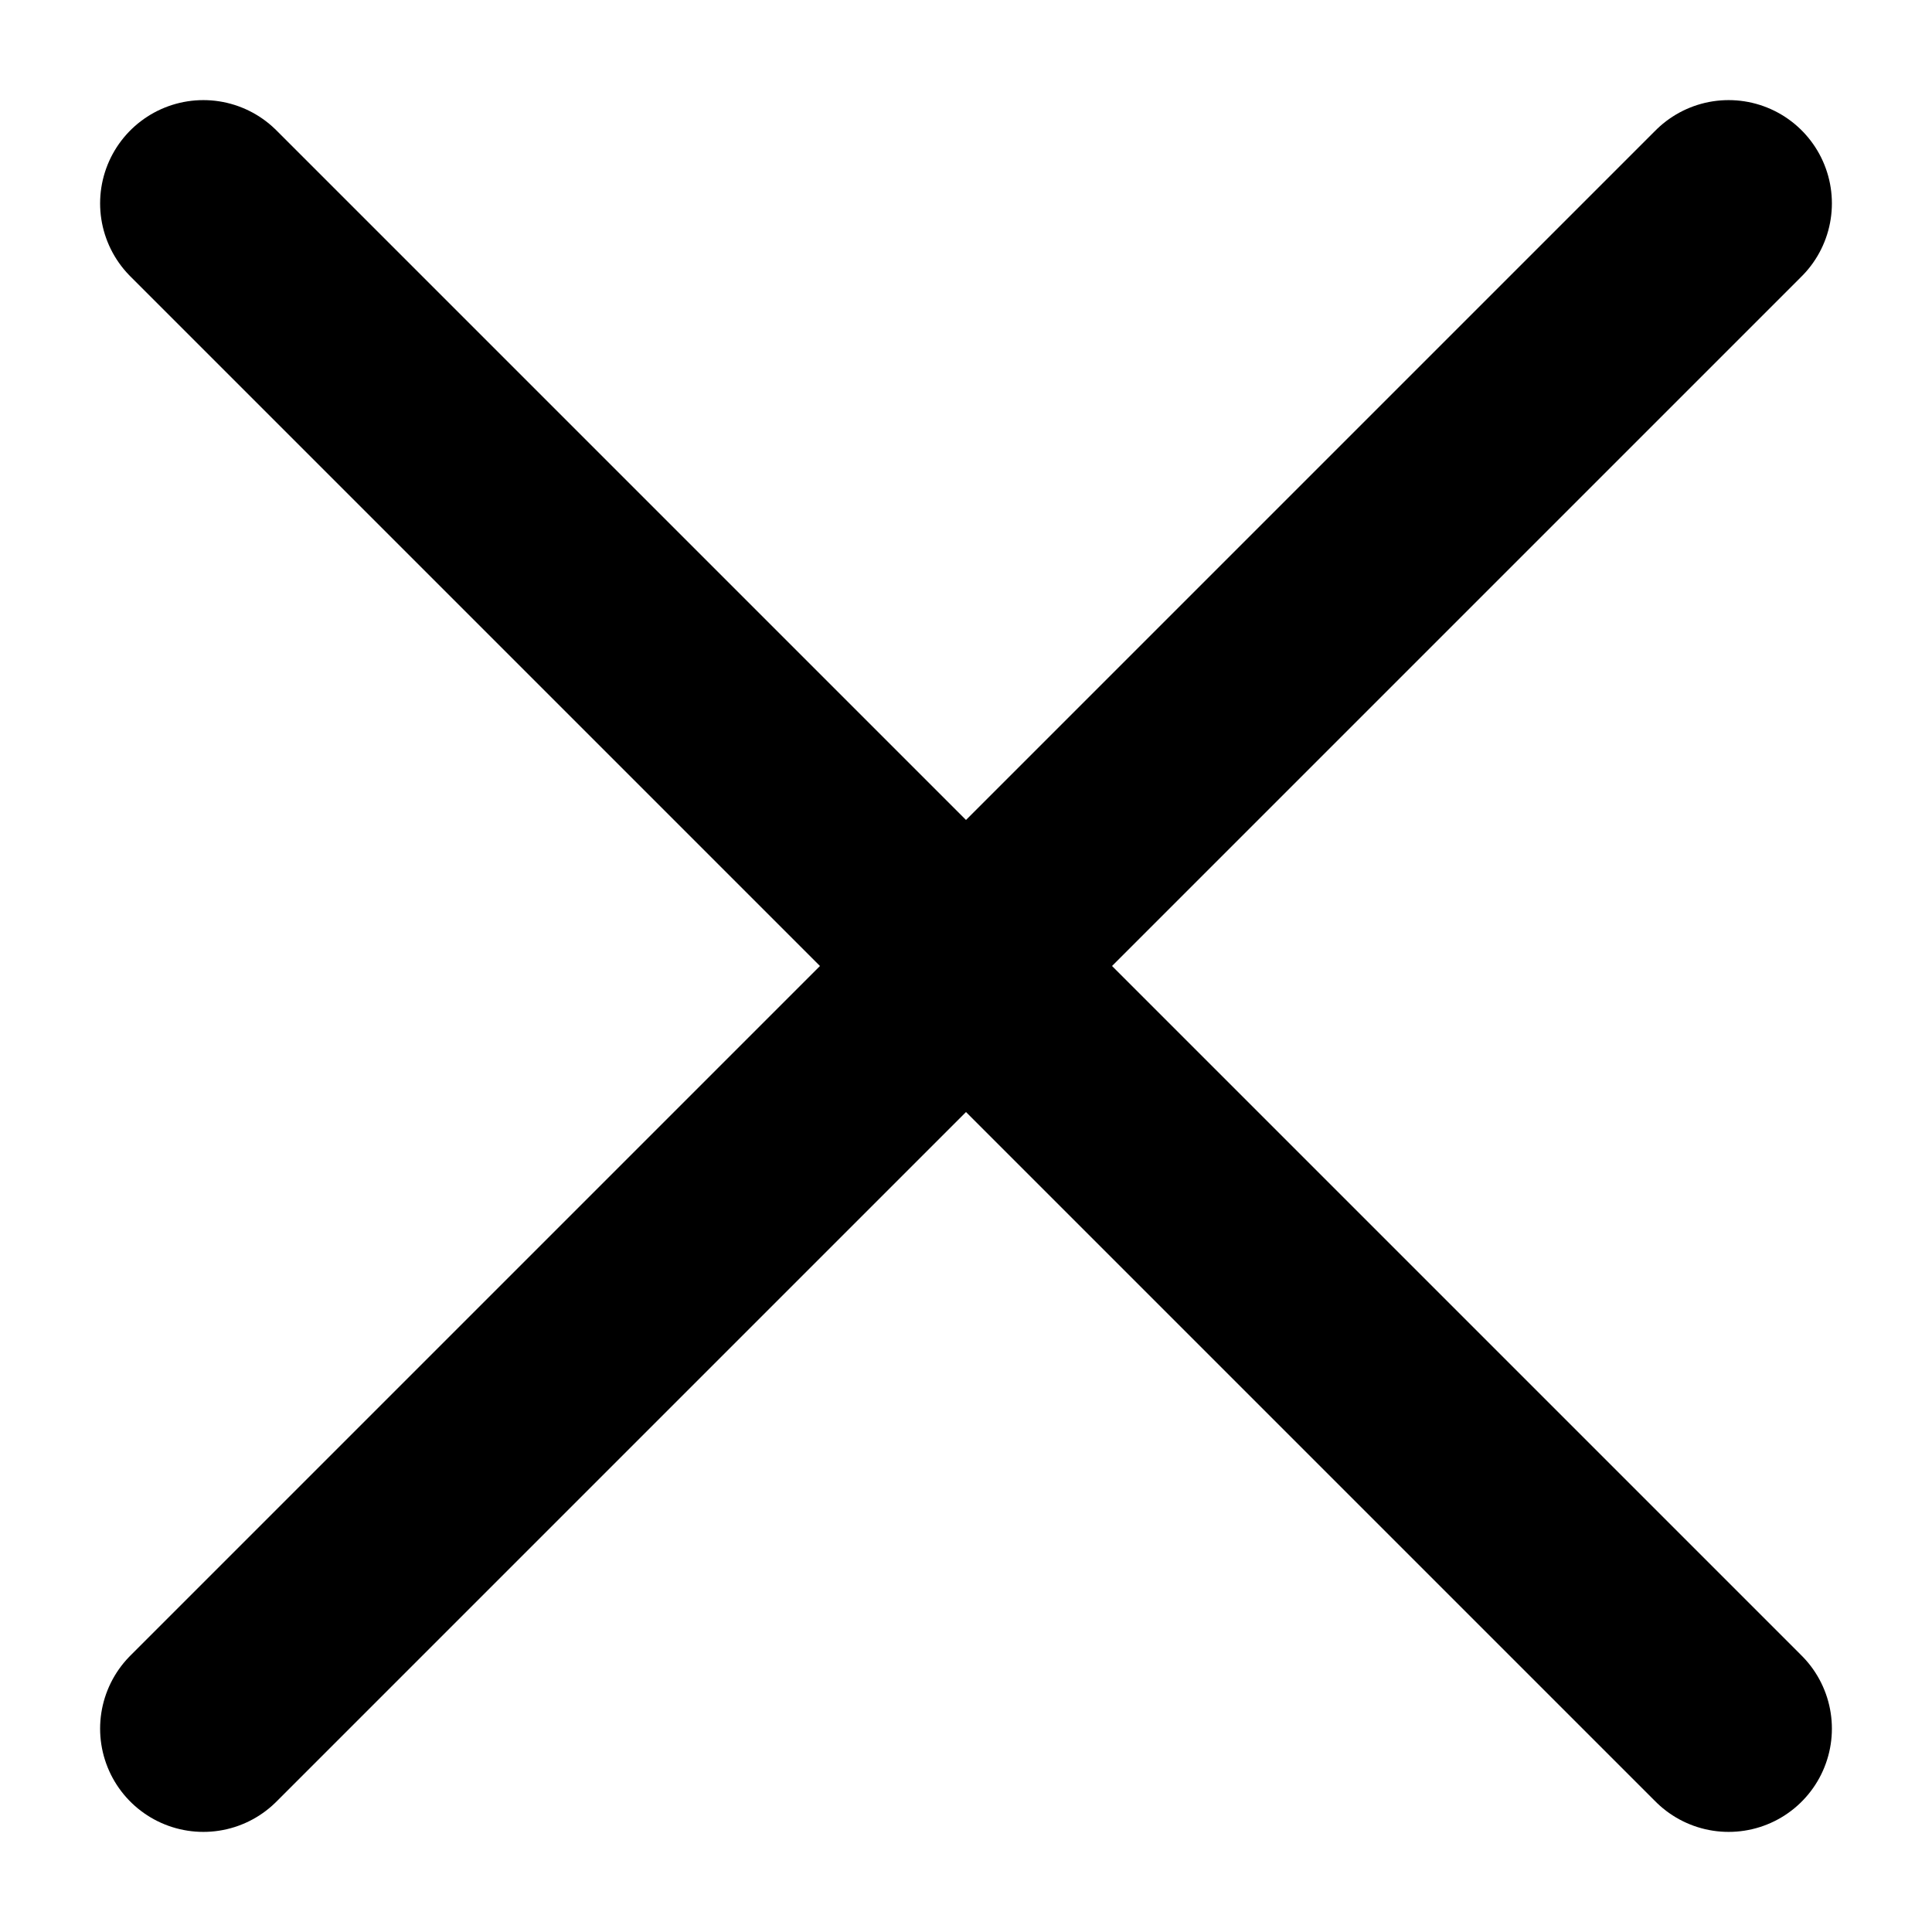
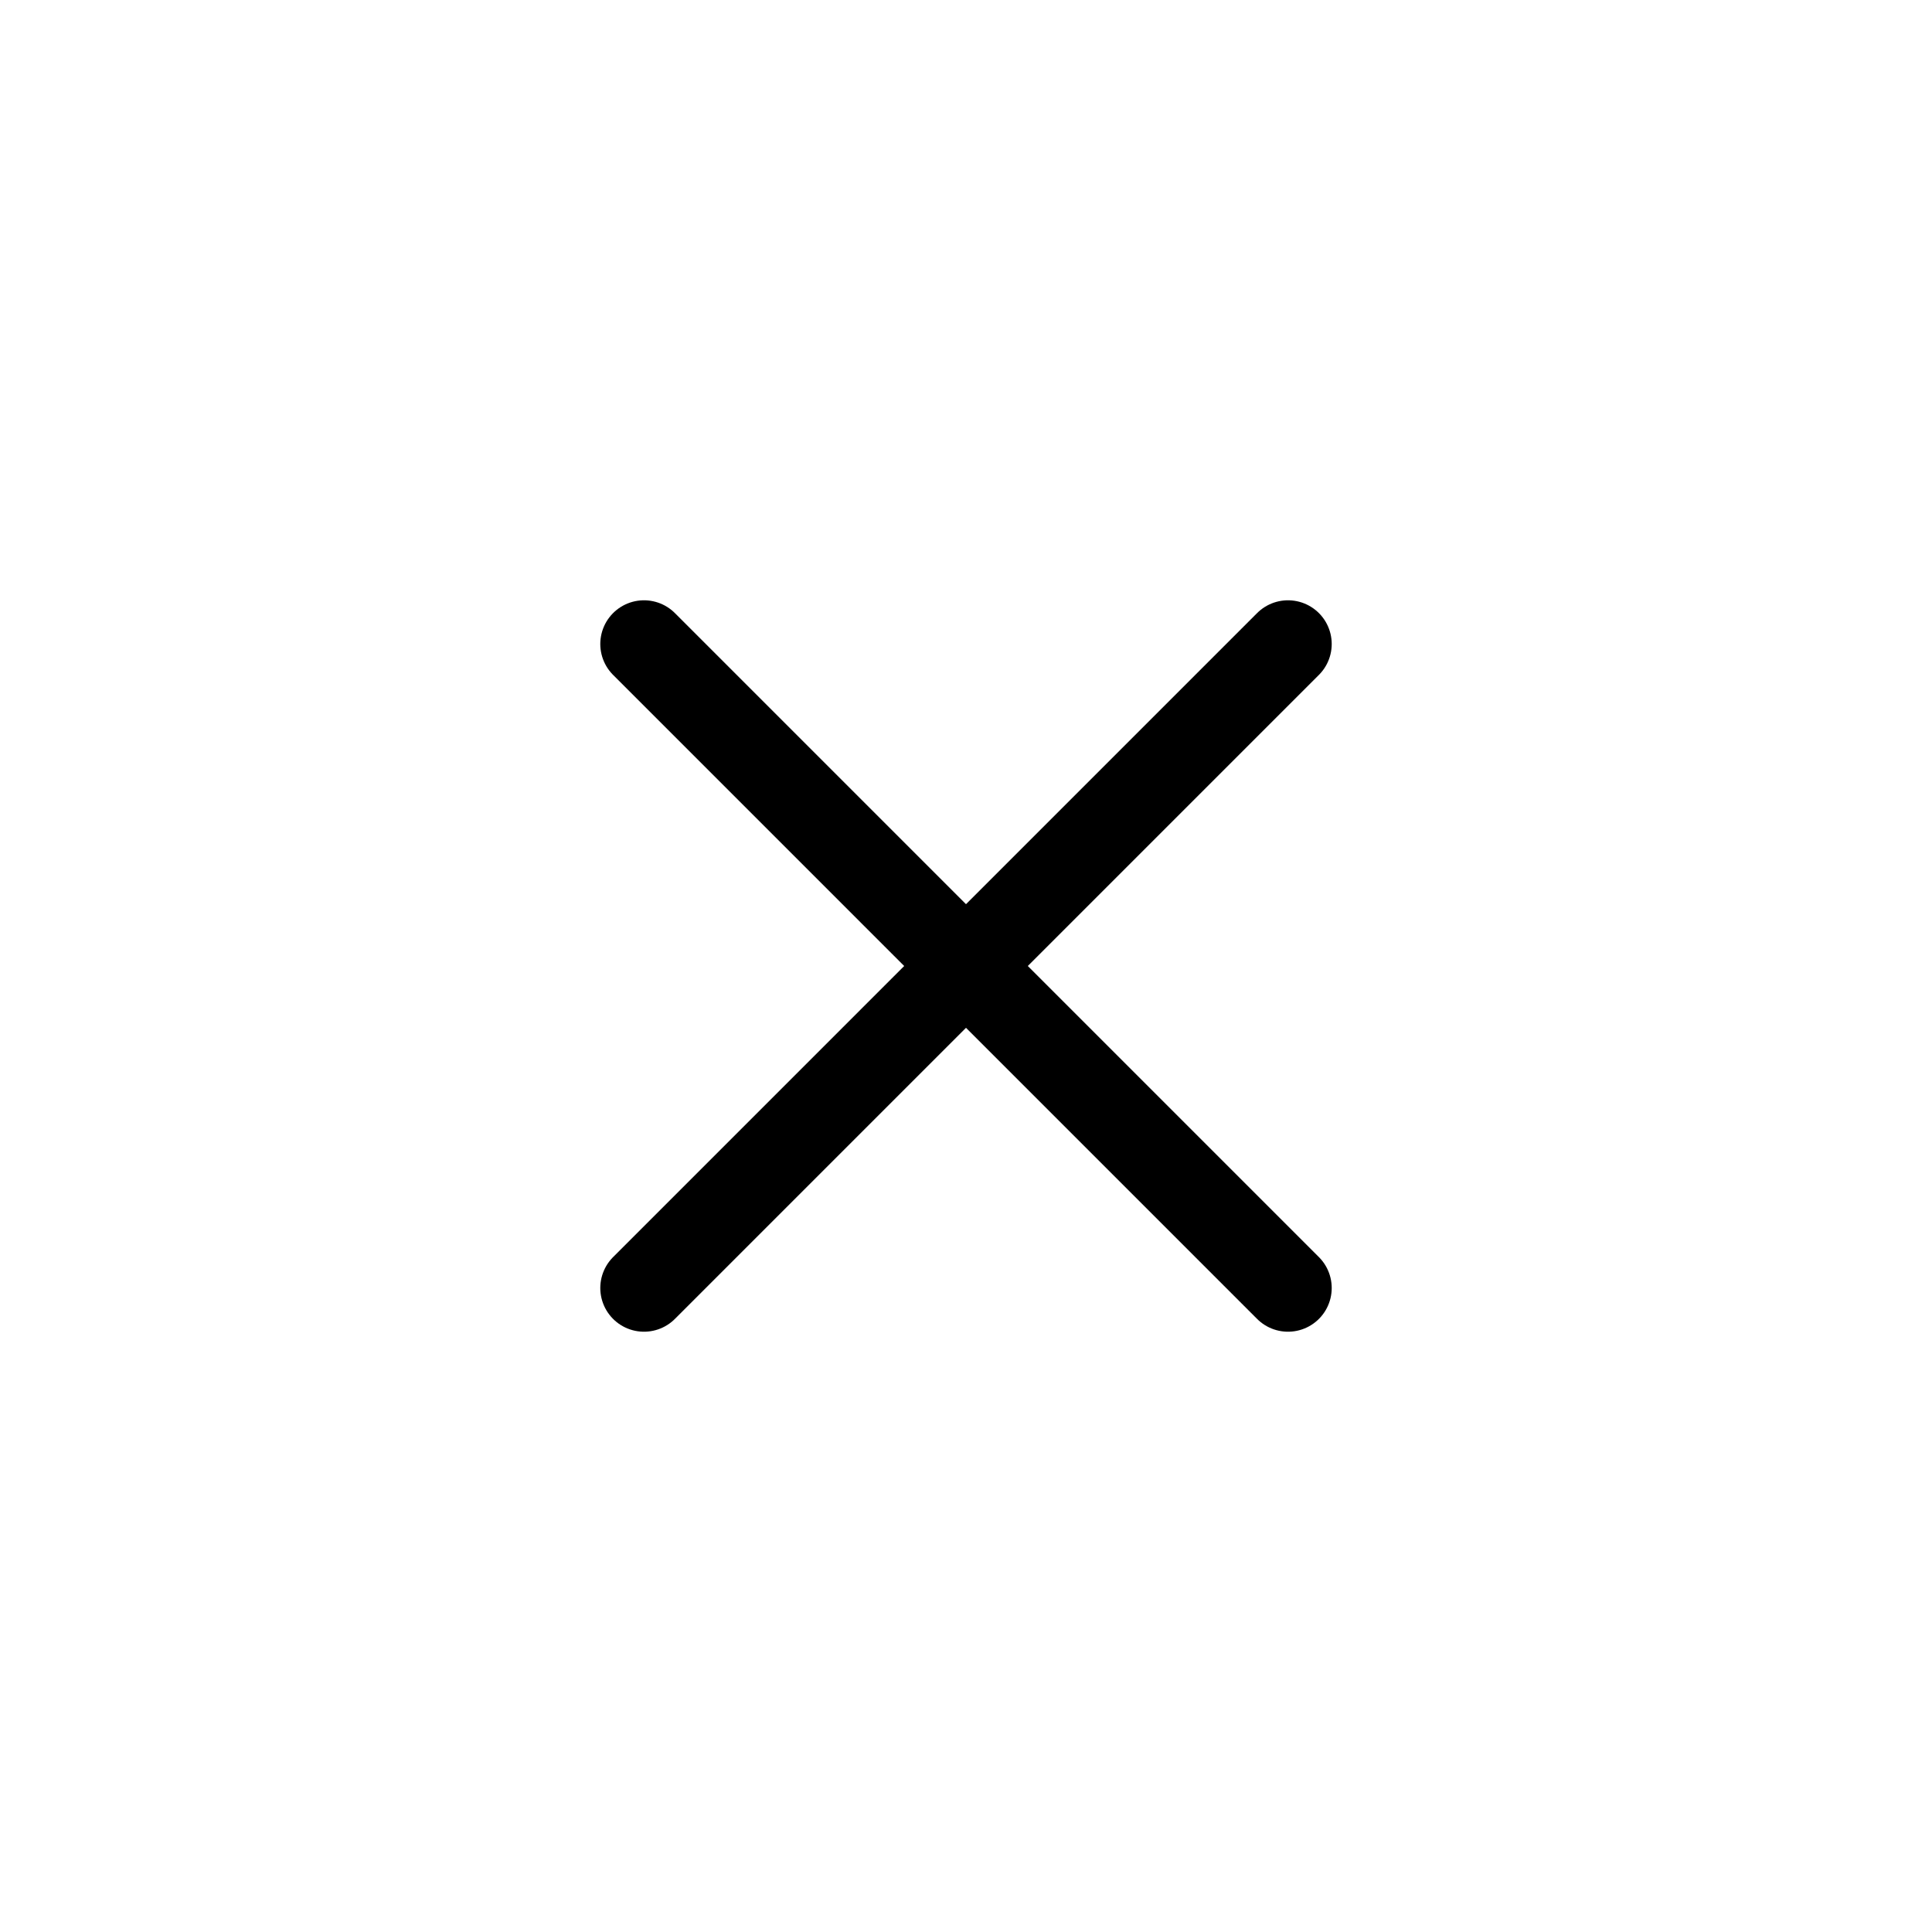
- <svg xmlns="http://www.w3.org/2000/svg" viewBox="0 0 19 19" fill="none">
-   <path d="M17 2L9.5 9.5M9.5 9.5L2 17M9.5 9.5L17 17M9.5 9.5L2 2" stroke="currentColor" stroke-width="2.031" stroke-linecap="round" stroke-linejoin="round" />
+ <svg xmlns="http://www.w3.org/2000/svg" viewBox="0 0 24 24" fill="none">
+   <path d="m16 8-4 4m0 0-4 4m4-4 4 4m-4-4L8 8" stroke="currentColor" stroke-width="1.086" stroke-linecap="round" stroke-linejoin="round" />
</svg>
